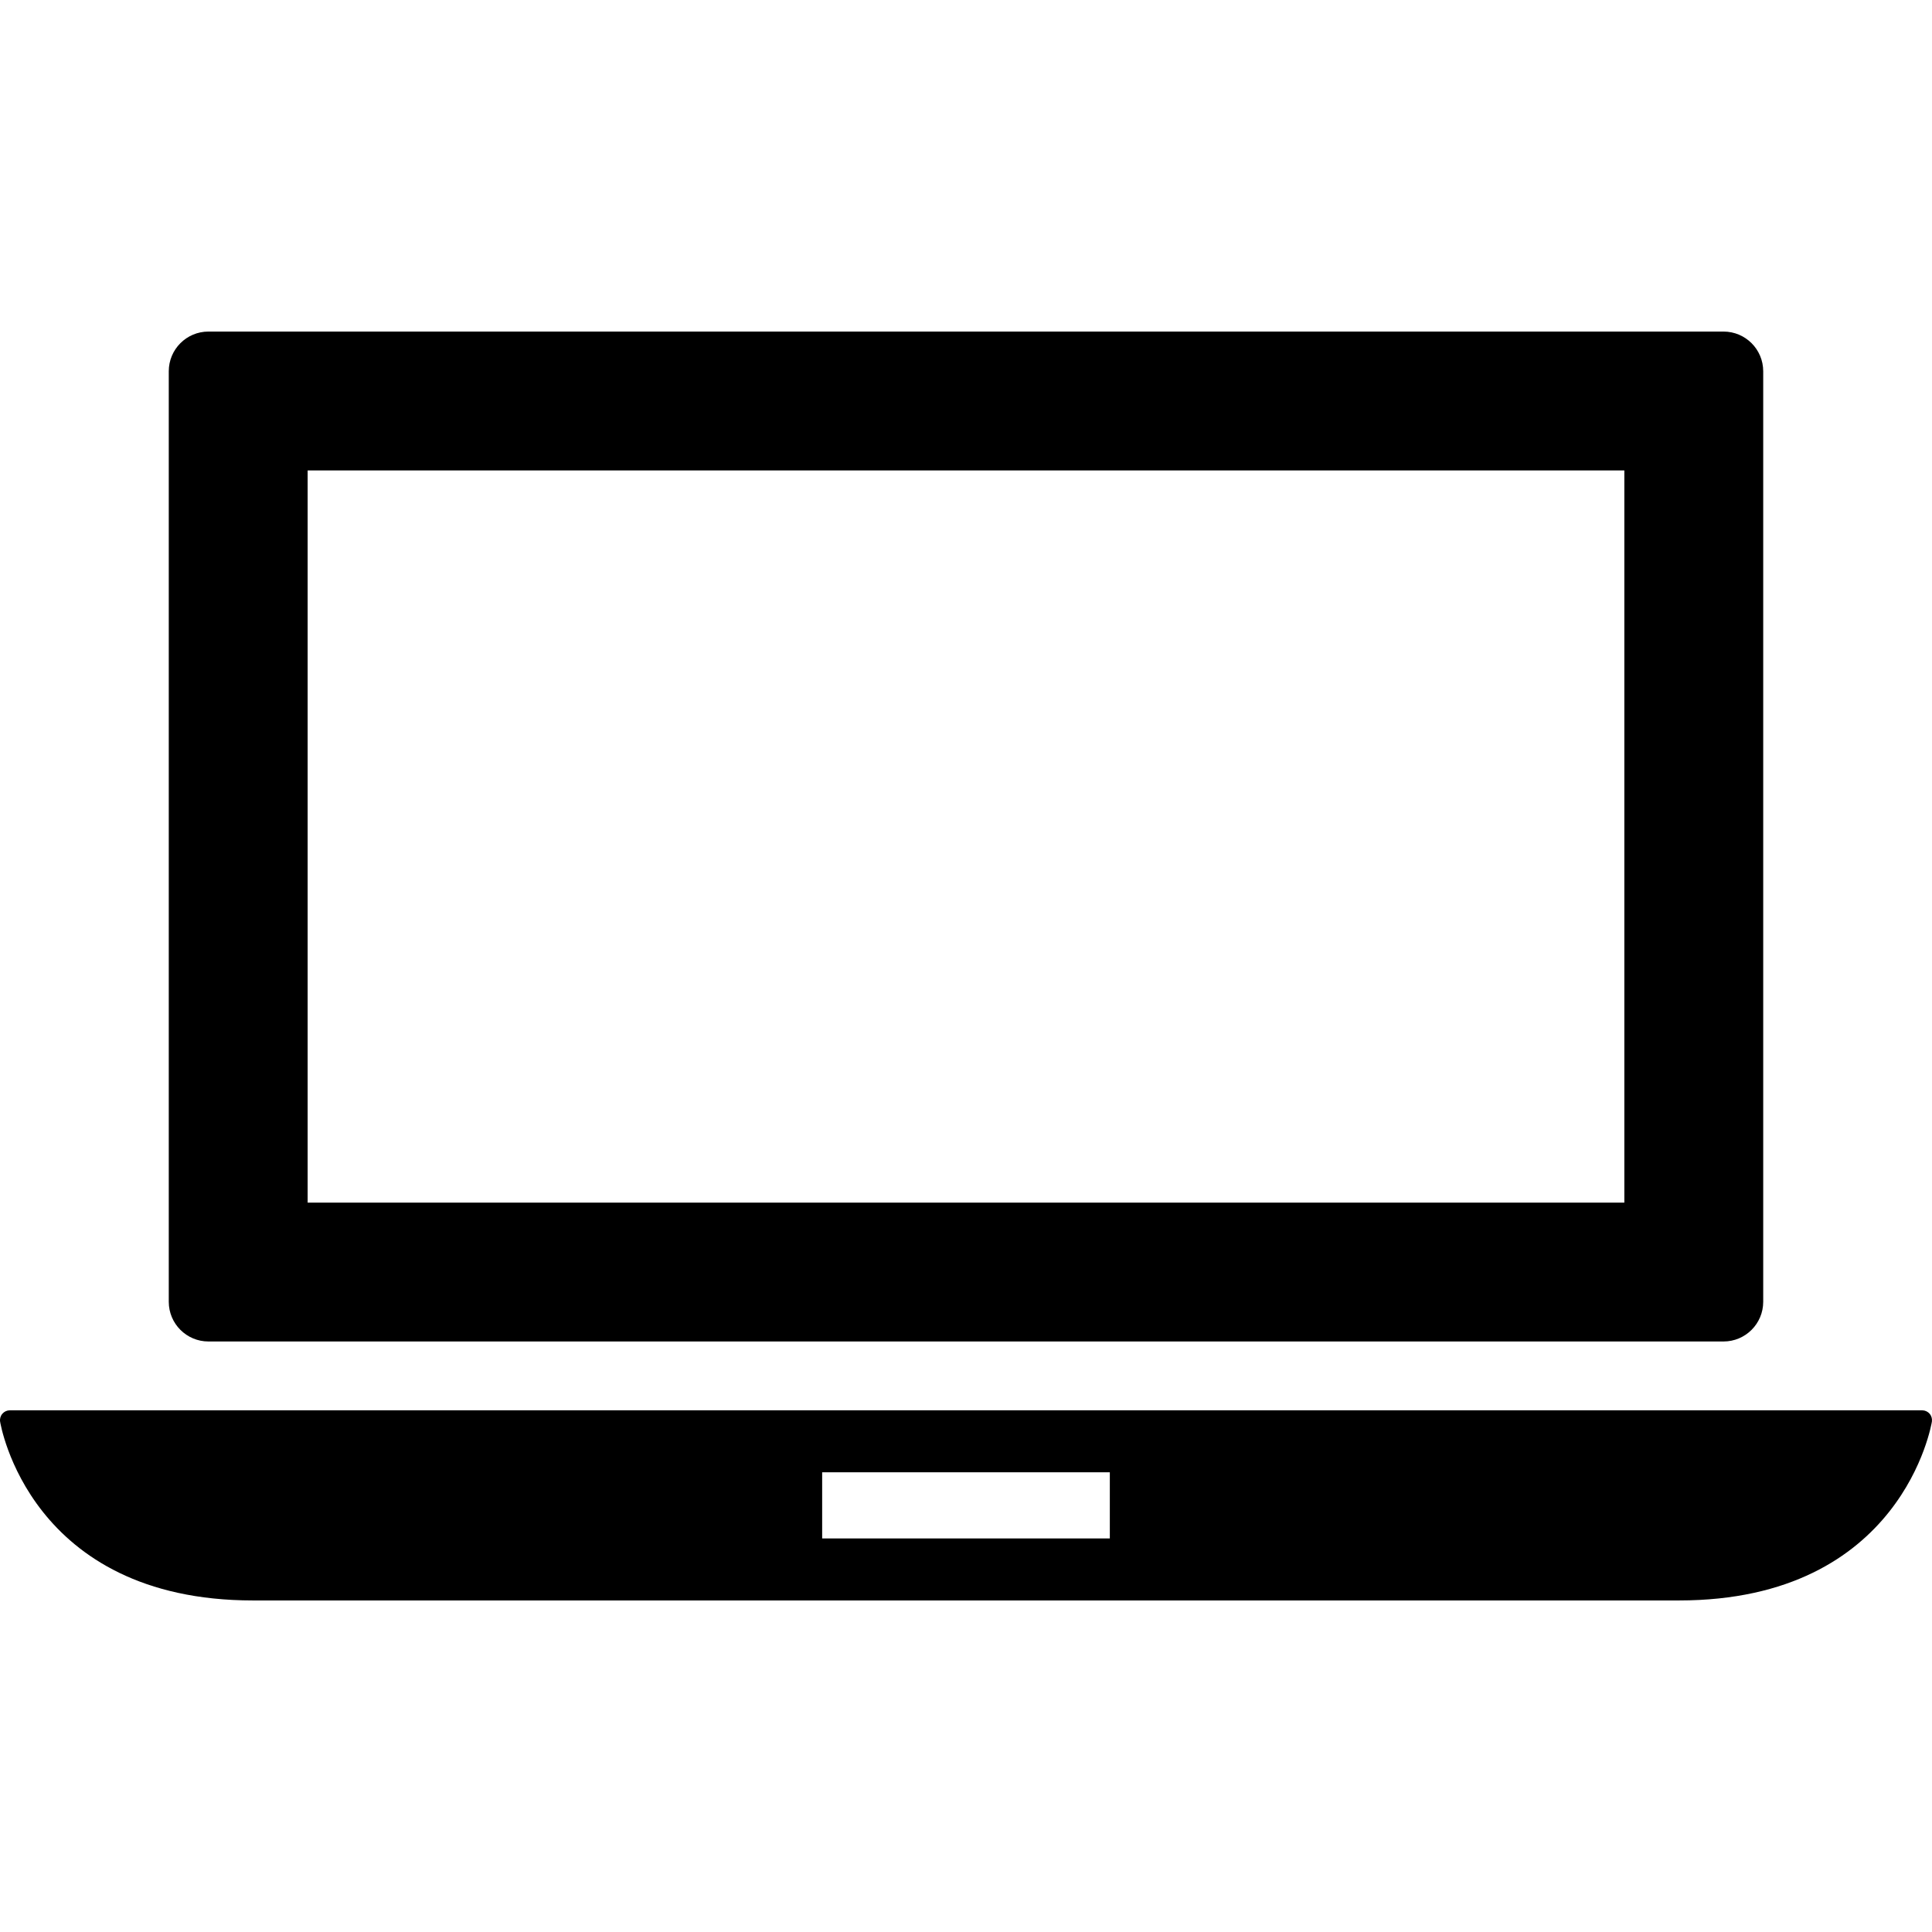
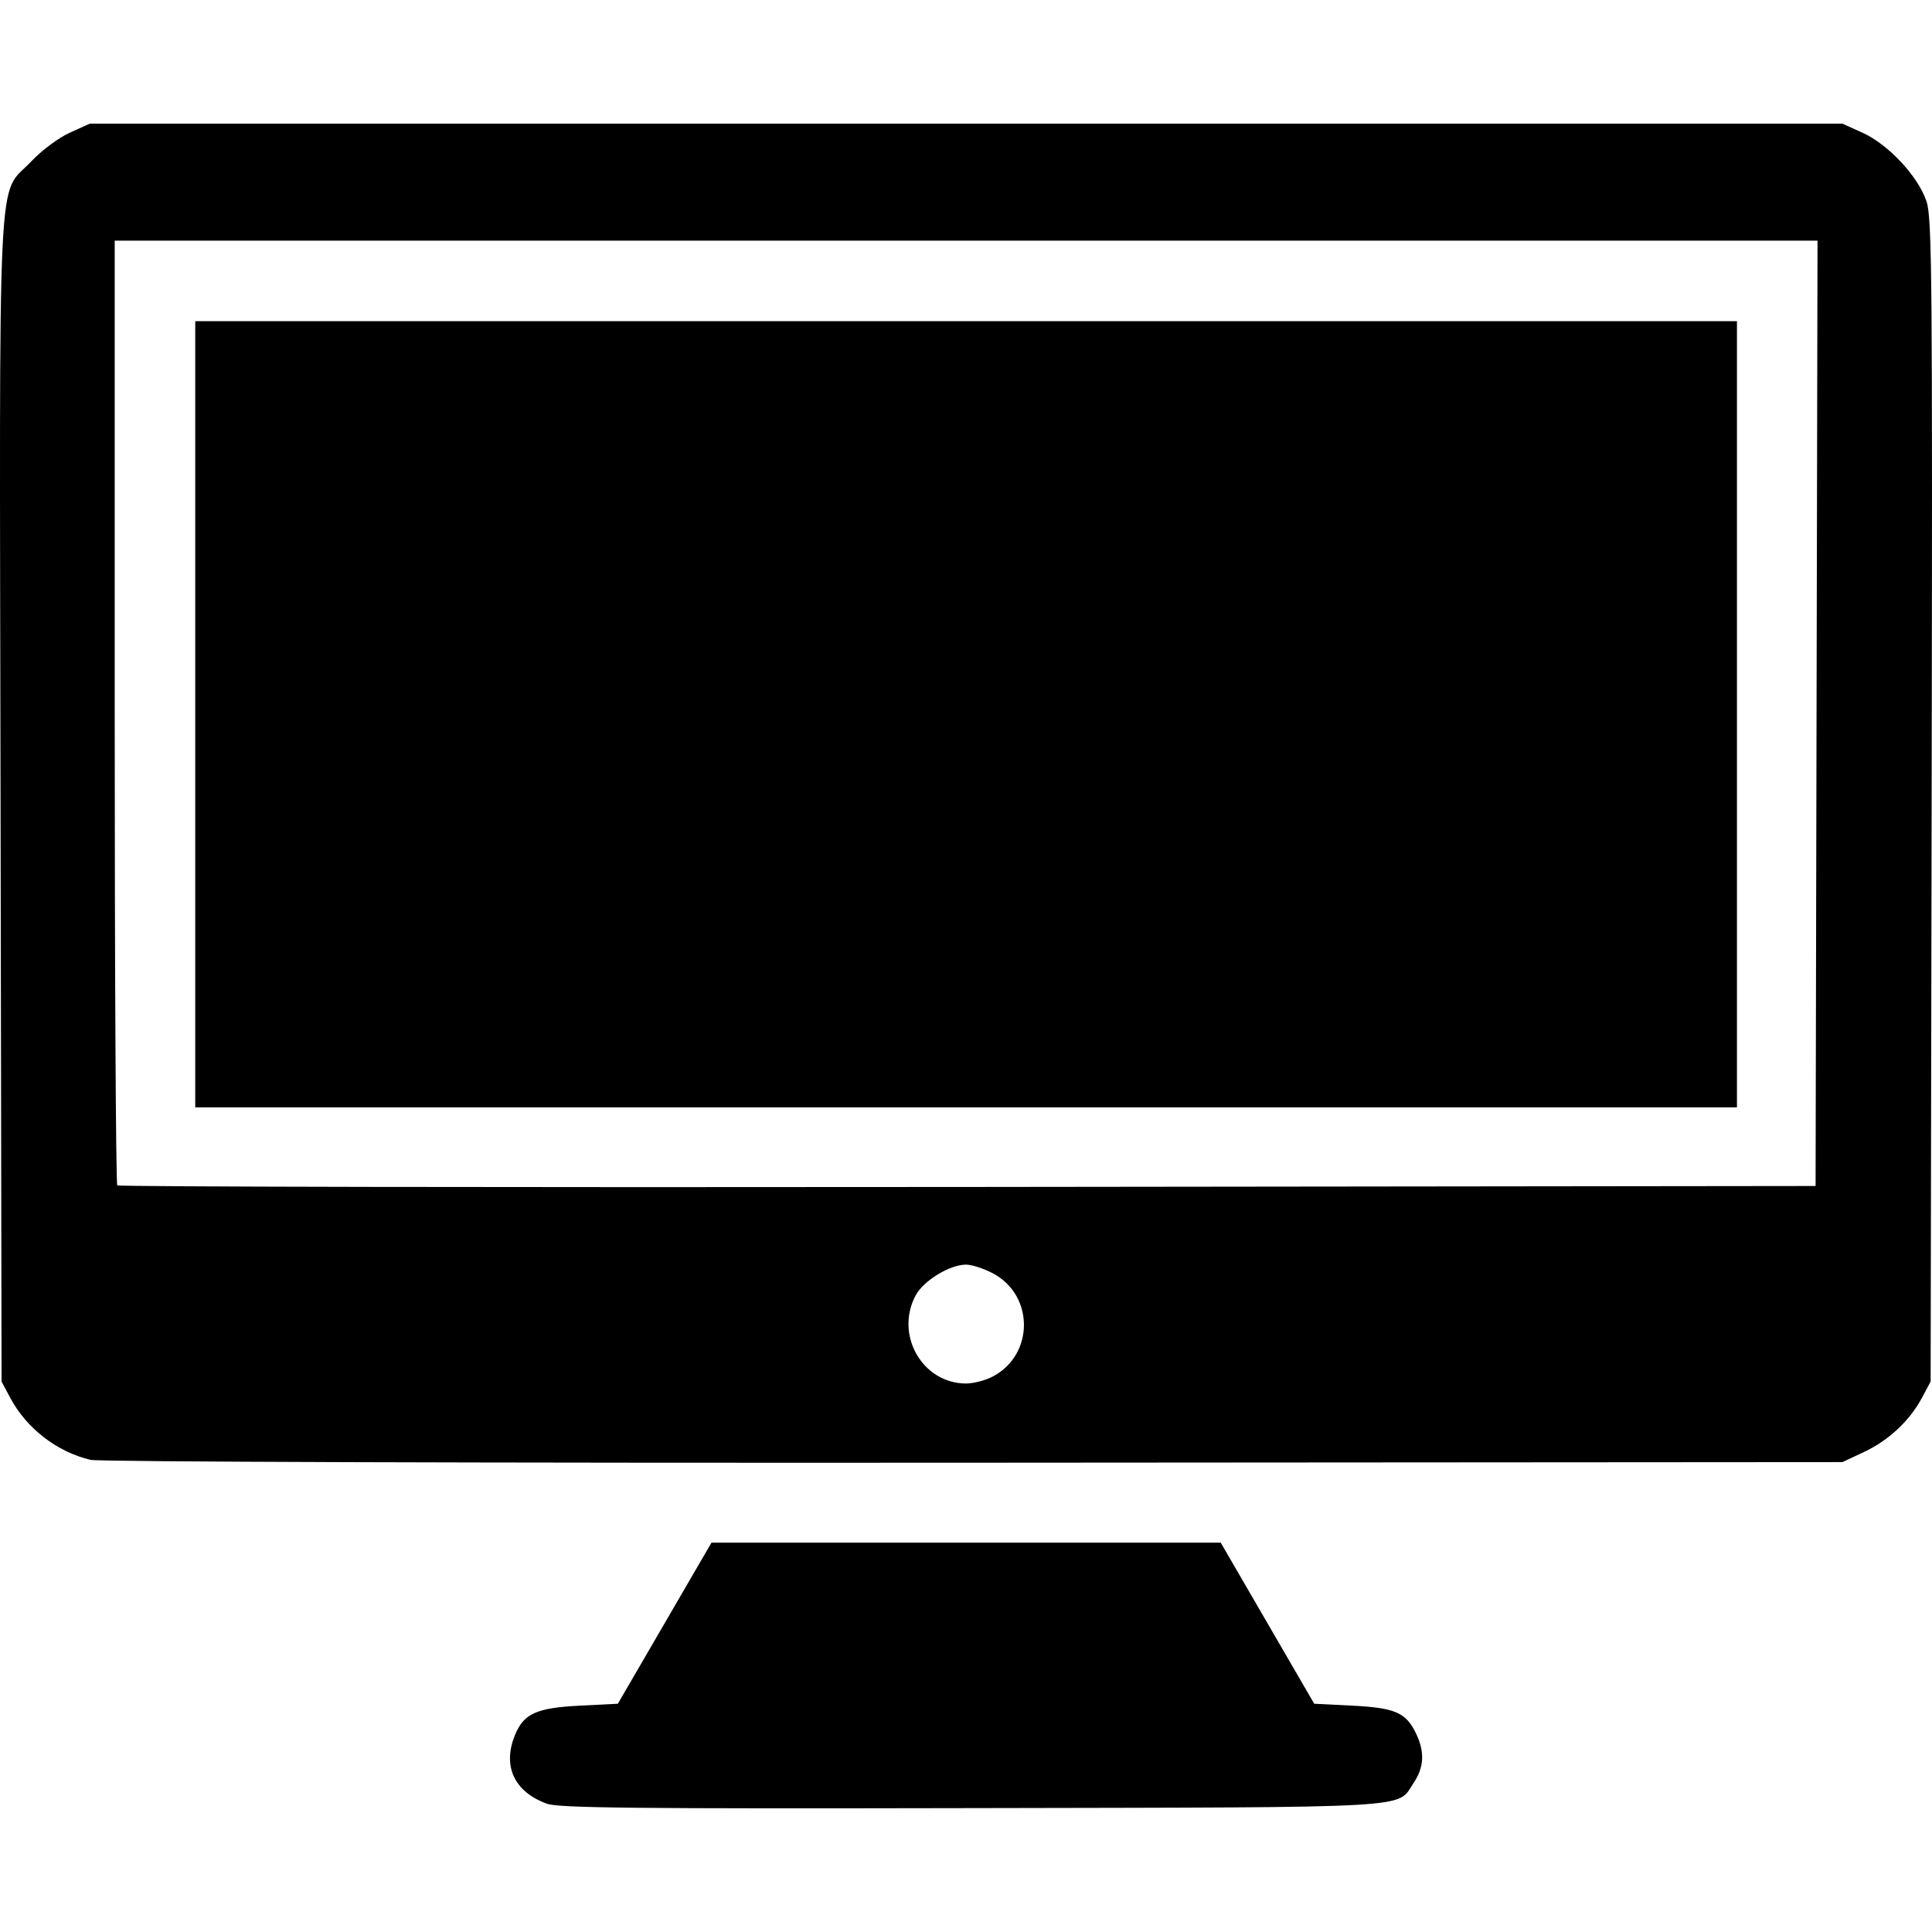
- <svg xmlns="http://www.w3.org/2000/svg" version="1.1" id="Capa_1" x="0px" y="0px" width="97.385px" height="97.385px" viewBox="0 0 97.385 97.385" style="enable-background:new 0 0 97.385 97.385;" xml:space="preserve">
-   <g>
-     <g>
-       <path d="M97.265,71.261c-0.093-0.108-0.23-0.172-0.374-0.172H0.494c-0.144,0-0.28,0.063-0.374,0.172    c-0.094,0.108-0.136,0.253-0.115,0.396c0.014,0.09,1.468,9.016,12.753,9.016h71.869c11.284,0,12.738-8.926,12.753-9.016    C97.4,71.514,97.358,71.369,97.265,71.261z M55.942,77.547h-14.5v-3.334h14.5V77.547z" />
-       <path d="M10.507,67.619h76.37c1.104,0,2-0.896,2-2V18.713c0-1.104-0.896-2-2-2h-76.37c-1.104,0-2,0.896-2,2v46.906    C8.507,66.723,9.403,67.619,10.507,67.619z M15.507,23.713h66.37v36.906h-66.37V23.713z" />
-     </g>
+ <svg xmlns="http://www.w3.org/2000/svg" width="512" height="512" viewBox="0 0 135.467 135.467" version="1.1" id="svg8">
+   <defs id="defs2" />
+   <g id="layer1">
+     <path style="fill:#000000;stroke-width:0.269" d="m 38.36,126.475 c -2.311,-0.83 -3.154,-2.657 -2.238,-4.85 0.617,-1.477 1.51,-1.876 4.539,-2.029 l 2.662,-0.134 3.282,-5.647 3.282,-5.647 h 17.854 17.854 l 3.277,5.647 3.277,5.647 2.667,0.134 c 3.015,0.152 3.778,0.488 4.482,1.97 0.609,1.284 0.556,2.355 -0.172,3.436 -1.232,1.83 0.782,1.714 -30.982,1.778 -23.596,0.048 -28.955,-0.007 -29.784,-0.305 z M 6.358,102.364 c -2.367,-0.561 -4.49,-2.2 -5.641,-4.355 l -0.607,-1.136 -0.071,-40.727 c -0.08,-46.139 -0.265,-42.273 2.142,-44.818 0.751,-0.794 1.917,-1.663 2.715,-2.024 l 1.399,-0.633 H 67.74 129.186 l 1.417,0.64 c 1.806,0.816 3.899,3.065 4.48,4.814 0.387,1.165 0.422,5.317 0.359,42.02 l -0.071,40.727 -0.607,1.136 c -0.863,1.615 -2.336,2.991 -4.076,3.807 l -1.502,0.704 -60.908,0.042 c -34.948,0.024 -61.339,-0.061 -61.92,-0.198 z M 69.627,96.51 c 2.895,-1.538 2.89,-5.694 -0.007,-7.226 -0.636,-0.336 -1.482,-0.612 -1.879,-0.612 -1.144,0 -2.979,1.118 -3.535,2.154 -1.484,2.767 0.469,6.182 3.535,6.182 0.522,0 1.371,-0.224 1.887,-0.498 z m 57.745,-46.494 0.068,-33.143 H 67.741 8.043 v 33.031 c 0,18.167 0.081,33.112 0.18,33.211 0.099,0.099 26.933,0.149 59.63,0.112 l 59.451,-0.068 z M 13.69,50.083 V 22.52 H 67.74 121.791 V 50.083 77.646 H 67.74 13.69 Z" id="path959" />
  </g>
-   <g>
- </g>
-   <g>
- </g>
-   <g>
- </g>
-   <g>
- </g>
-   <g>
- </g>
-   <g>
- </g>
-   <g>
- </g>
-   <g>
- </g>
-   <g>
- </g>
-   <g>
- </g>
-   <g>
- </g>
-   <g>
- </g>
-   <g>
- </g>
-   <g>
- </g>
-   <g>
- </g>
</svg>
